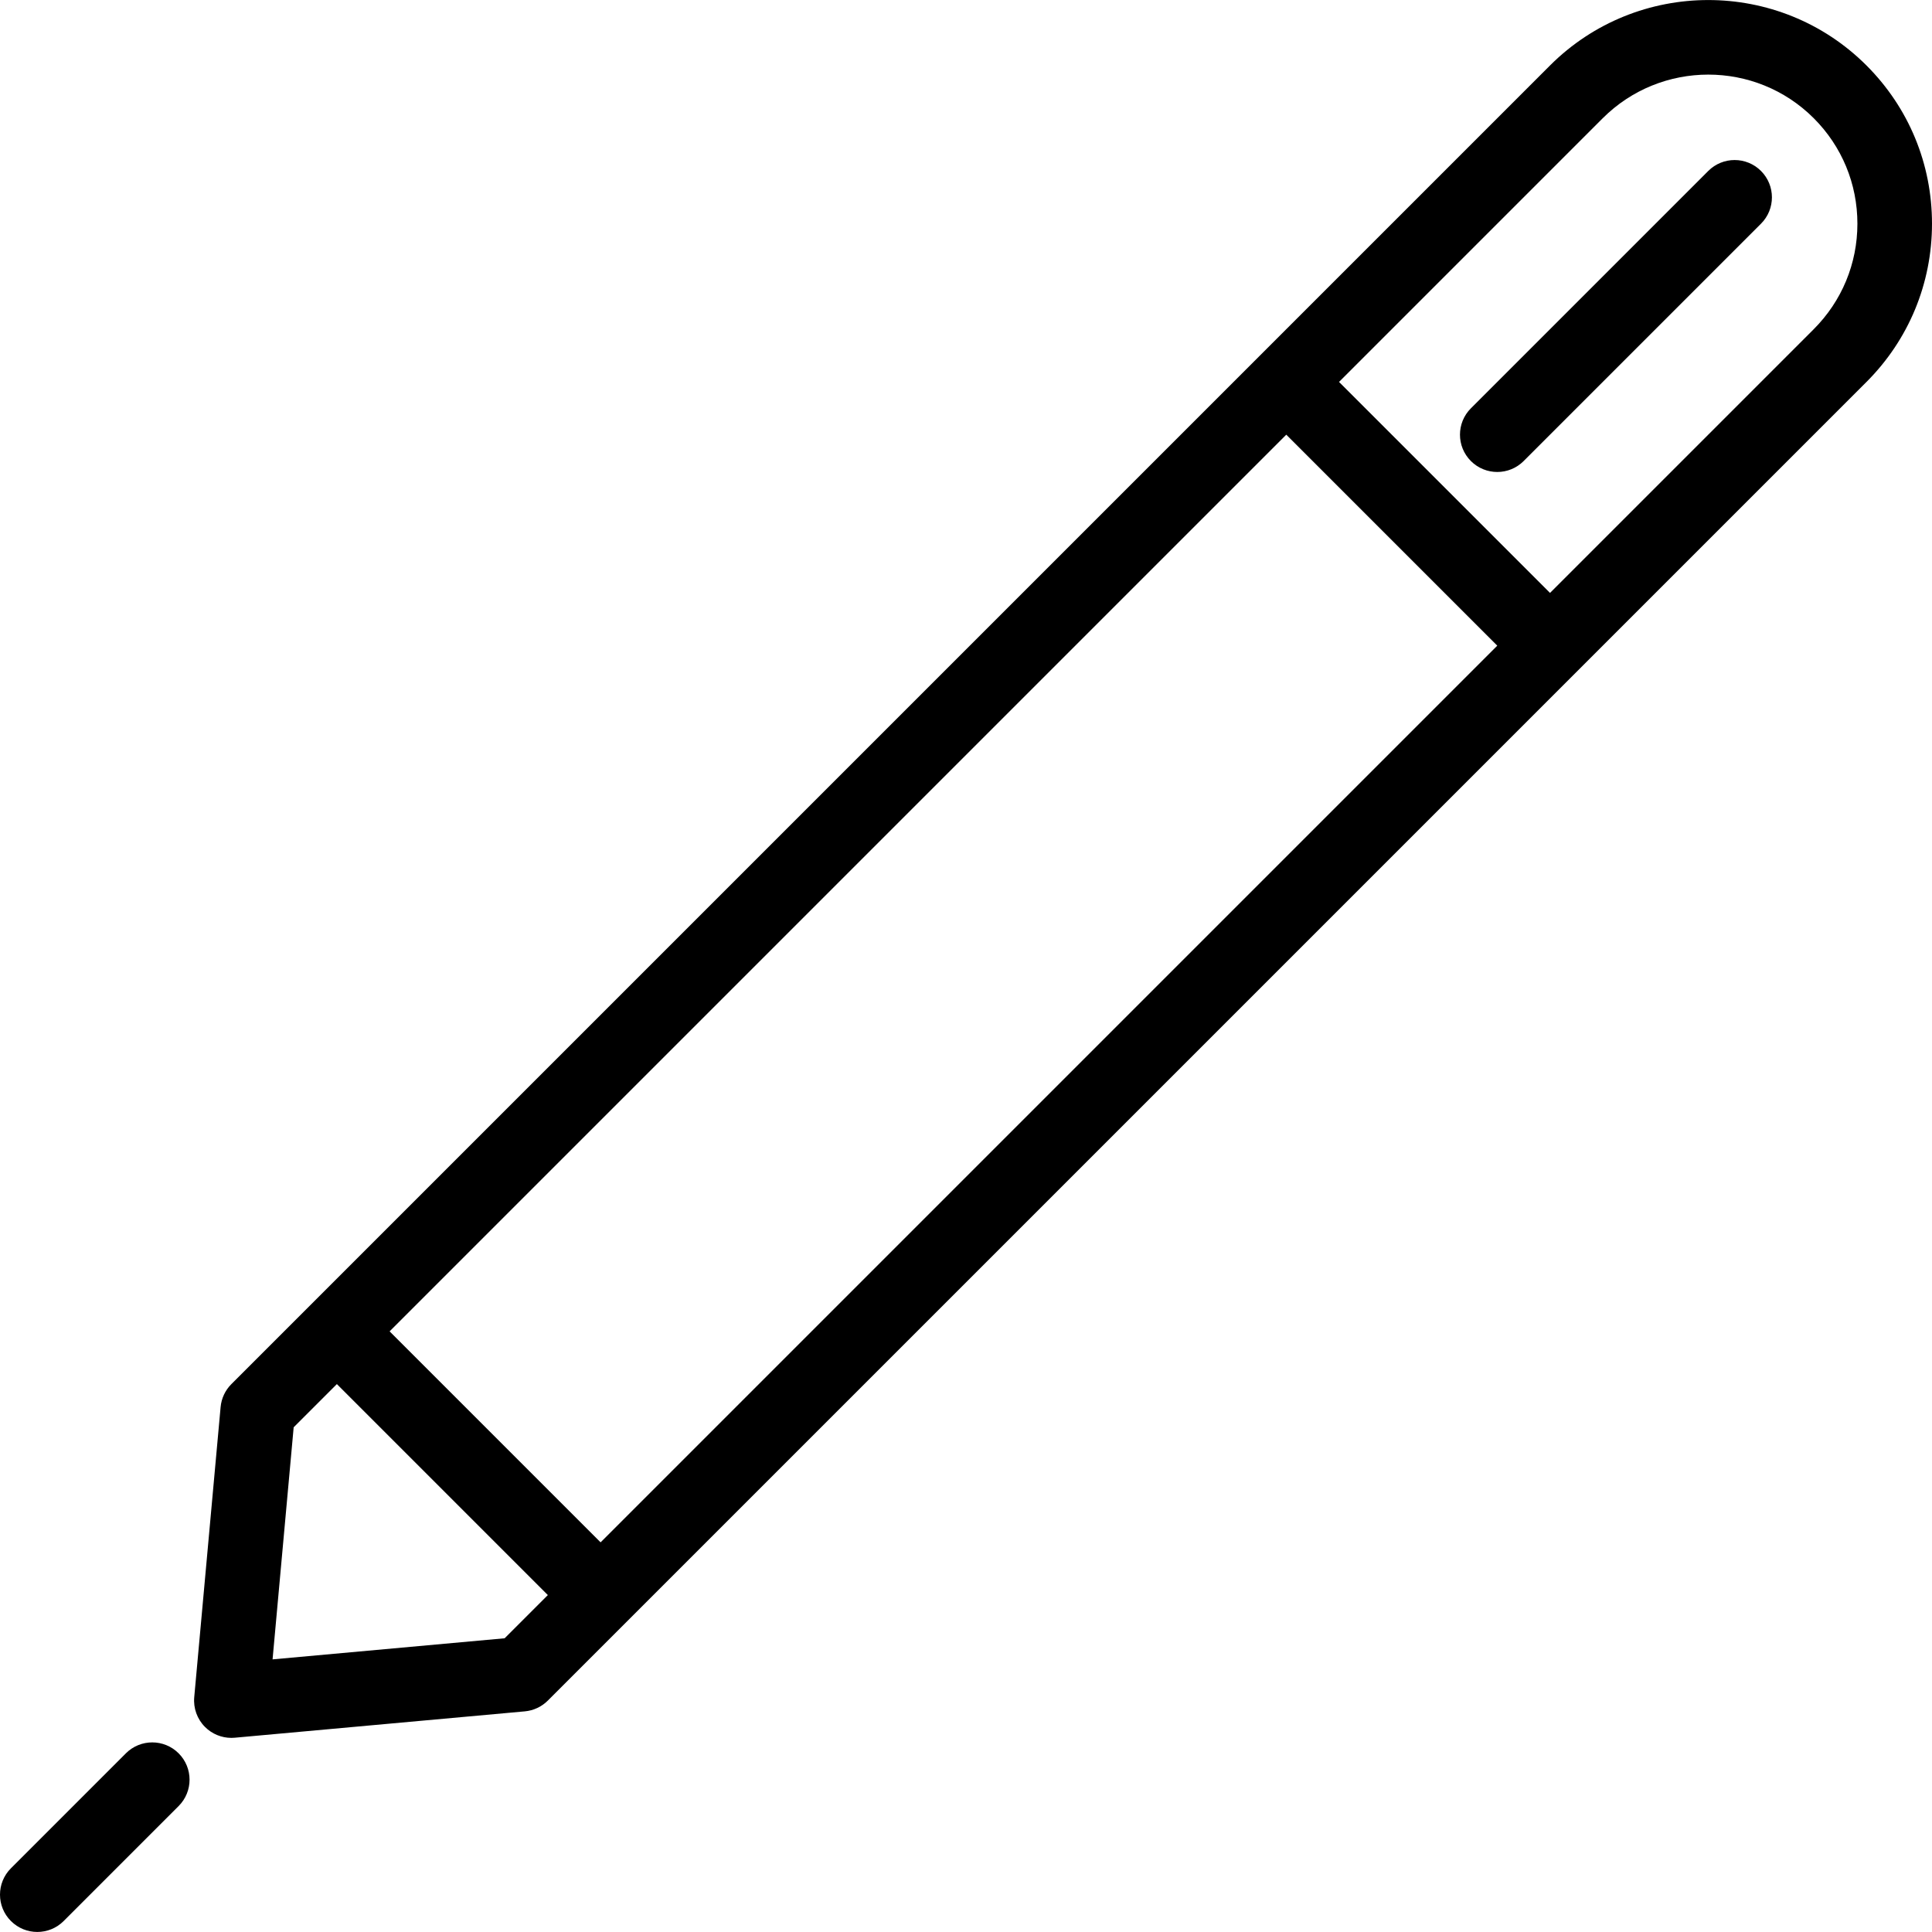
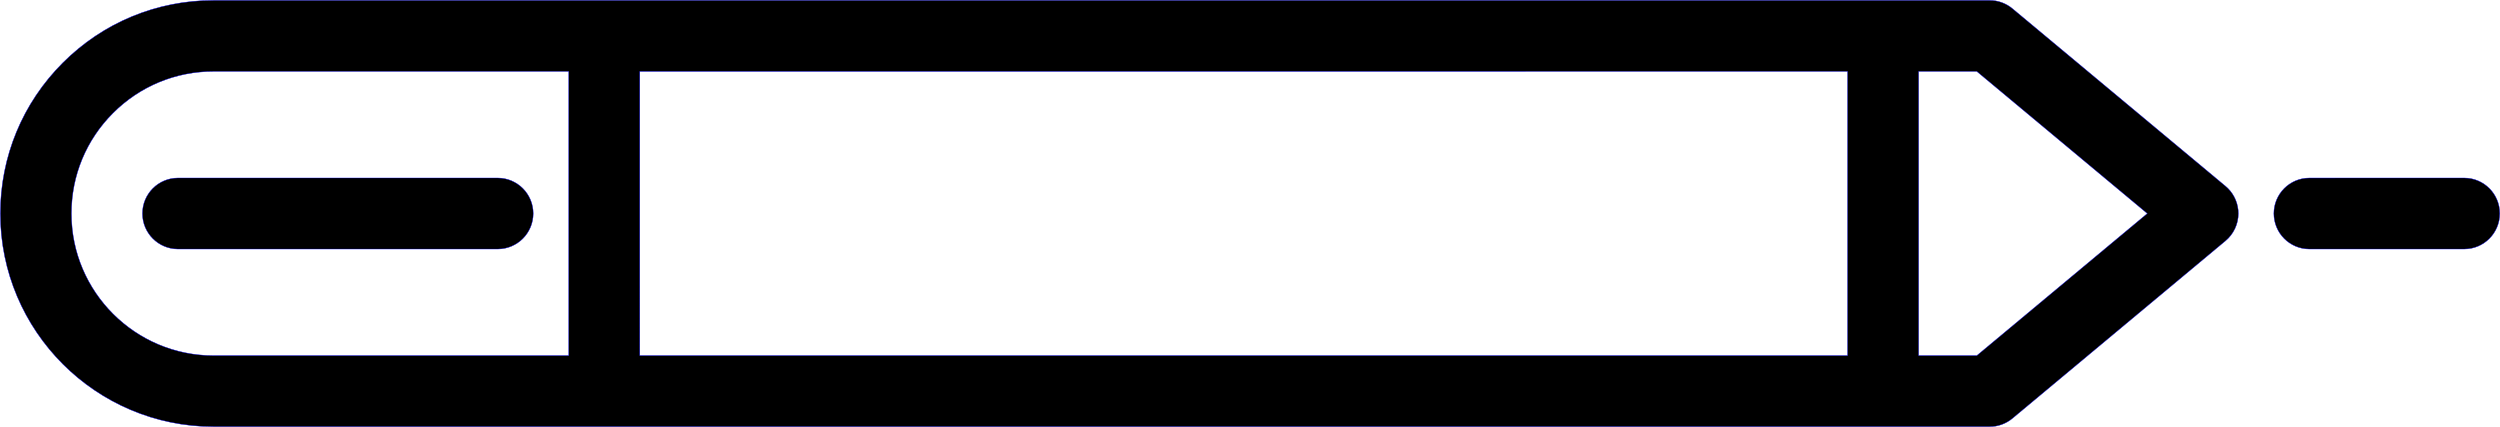
- <svg xmlns="http://www.w3.org/2000/svg" fill="#000000" height="800px" width="800px" version="1.1" id="Layer_1" viewBox="0 0 512 512" xml:space="preserve">
-   <g>
-     <g>
-       <path d="M494.638,17.347c-23.122-23.121-60.752-23.114-83.884,0.017L333.897,94.22c-0.002,0.003-0.005,0.005-0.007,0.007    c-0.003,0.003-0.005,0.005-0.007,0.007L61.317,366.803c-1.636,1.634-2.645,3.791-2.855,6.093l-6.988,76.879    c-0.265,2.922,0.779,5.811,2.855,7.884c1.86,1.863,4.38,2.896,6.988,2.896c0.297,0,0.596-0.015,0.895-0.041l76.879-6.988    c2.302-0.21,4.459-1.219,6.093-2.855l20.958-20.958c0.003-0.002,0.007-0.005,0.012-0.01c0.005-0.005,0.007-0.01,0.01-0.012    l328.458-328.457C505.822,90.033,511.993,75.14,512,59.295C512.005,43.446,505.839,28.549,494.638,17.347z M133.736,434.161    l-61.502,5.591l5.591-61.502l11.45-11.45l55.911,55.911L133.736,434.161z M159.163,408.735l-55.911-55.911l237.627-237.628    l55.914,55.911L159.163,408.735z M480.644,87.255l-69.876,69.875l-55.911-55.911l69.873-69.875    c15.429-15.422,40.516-15.432,55.931-0.017c7.464,7.465,11.573,17.395,11.571,27.962    C492.227,69.855,488.113,79.787,480.644,87.255z" />
-     </g>
-   </g>
-   <g>
-     <g>
-       <path d="M47.338,464.649c-3.861-3.861-10.12-3.861-13.977,0L2.896,495.116c-3.861,3.858-3.861,10.118,0,13.977    c1.931,1.93,4.459,2.896,6.989,2.896c2.529,0,5.06-0.965,6.988-2.896l30.465-30.468C51.199,474.767,51.199,468.507,47.338,464.649    z" />
-     </g>
-   </g>
-   <g>
-     <g>
-       <path d="M466.682,45.304c-3.856-3.858-10.12-3.858-13.976,0l-62.902,62.902c-3.861,3.861-3.861,10.118,0,13.979    c1.928,1.929,4.459,2.894,6.989,2.894c2.529,0,5.06-0.965,6.988-2.894l62.902-62.902    C470.543,55.422,470.543,49.165,466.682,45.304z" />
-     </g>
-   </g>
+ <svg xmlns="http://www.w3.org/2000/svg" viewBox="-337.596 -421.435 695.6 118.8">
+   <path d="M -337.496 -362.028 c 0.001 32.699 26.614 59.302 59.327 59.303 L -169.477 -302.724 c 0.004 -0.001 0.007 -0 0.01 -0 c 0.004 -0 0.007 -0 0.01 -0 L 216.011 -302.727 c 2.312 0.001 4.551 -0.81 6.327 -2.29 l 59.303 -49.42 c 2.253 -1.879 3.558 -4.66 3.556 -7.594 c 0.002 -2.633 -1.049 -5.145 -2.893 -6.989 c -0.21 -0.21 -0.432 -0.411 -0.662 -0.604 l -59.303 -49.42 c -1.776 -1.479 -4.015 -2.291 -6.327 -2.29 l -29.639 0 c -0.004 -0.001 -0.009 -0.001 -0.016 -0.001 c -0.007 0 -0.012 0.002 -0.016 0.001 l -464.509 -0.001 C -294.007 -421.333 -308.902 -415.166 -320.111 -403.967 C -331.321 -392.763 -337.495 -377.869 -337.496 -362.028 z M 212.433 -401.564 l 47.442 39.535 l -47.442 39.535 l -16.193 0 l -0 -79.07 L 212.433 -401.564 z M 176.474 -401.565 l 0 79.07 l -336.056 0.001 l -0.002 -79.072 L 176.474 -401.565 z M -278.168 -401.565 l 98.819 0.001 l 0 79.07 l -98.817 0.001 c -21.815 -0.005 -39.561 -17.737 -39.561 -39.537 c 0.001 -10.556 4.117 -20.483 11.59 -27.954 C -298.662 -397.452 -288.73 -401.566 -278.168 -401.565 z M 295.083 -362.029 c 0 5.46 4.426 9.886 9.883 9.883 L 348.052 -352.148 c 5.458 0.002 9.885 -4.424 9.883 -9.883 c -0.001 -2.73 -1.105 -5.201 -2.894 -6.99 c -1.788 -1.788 -4.26 -2.896 -6.989 -2.893 l -43.086 0.002 C 299.508 -371.914 295.081 -367.488 295.083 -362.029 z M -297.959 -362.029 c -0.001 5.455 4.428 9.884 9.883 9.883 l 88.957 -0 c 5.46 -0 9.885 -4.424 9.885 -9.885 c 0.001 -2.727 -1.107 -5.199 -2.896 -6.988 c -1.788 -1.788 -4.26 -2.896 -6.988 -2.895 l -88.957 0 C -293.535 -371.913 -297.959 -367.489 -297.959 -362.029 z" stroke="#0000FF" stroke-width="0.1" fill="FFFF00" />
</svg>
